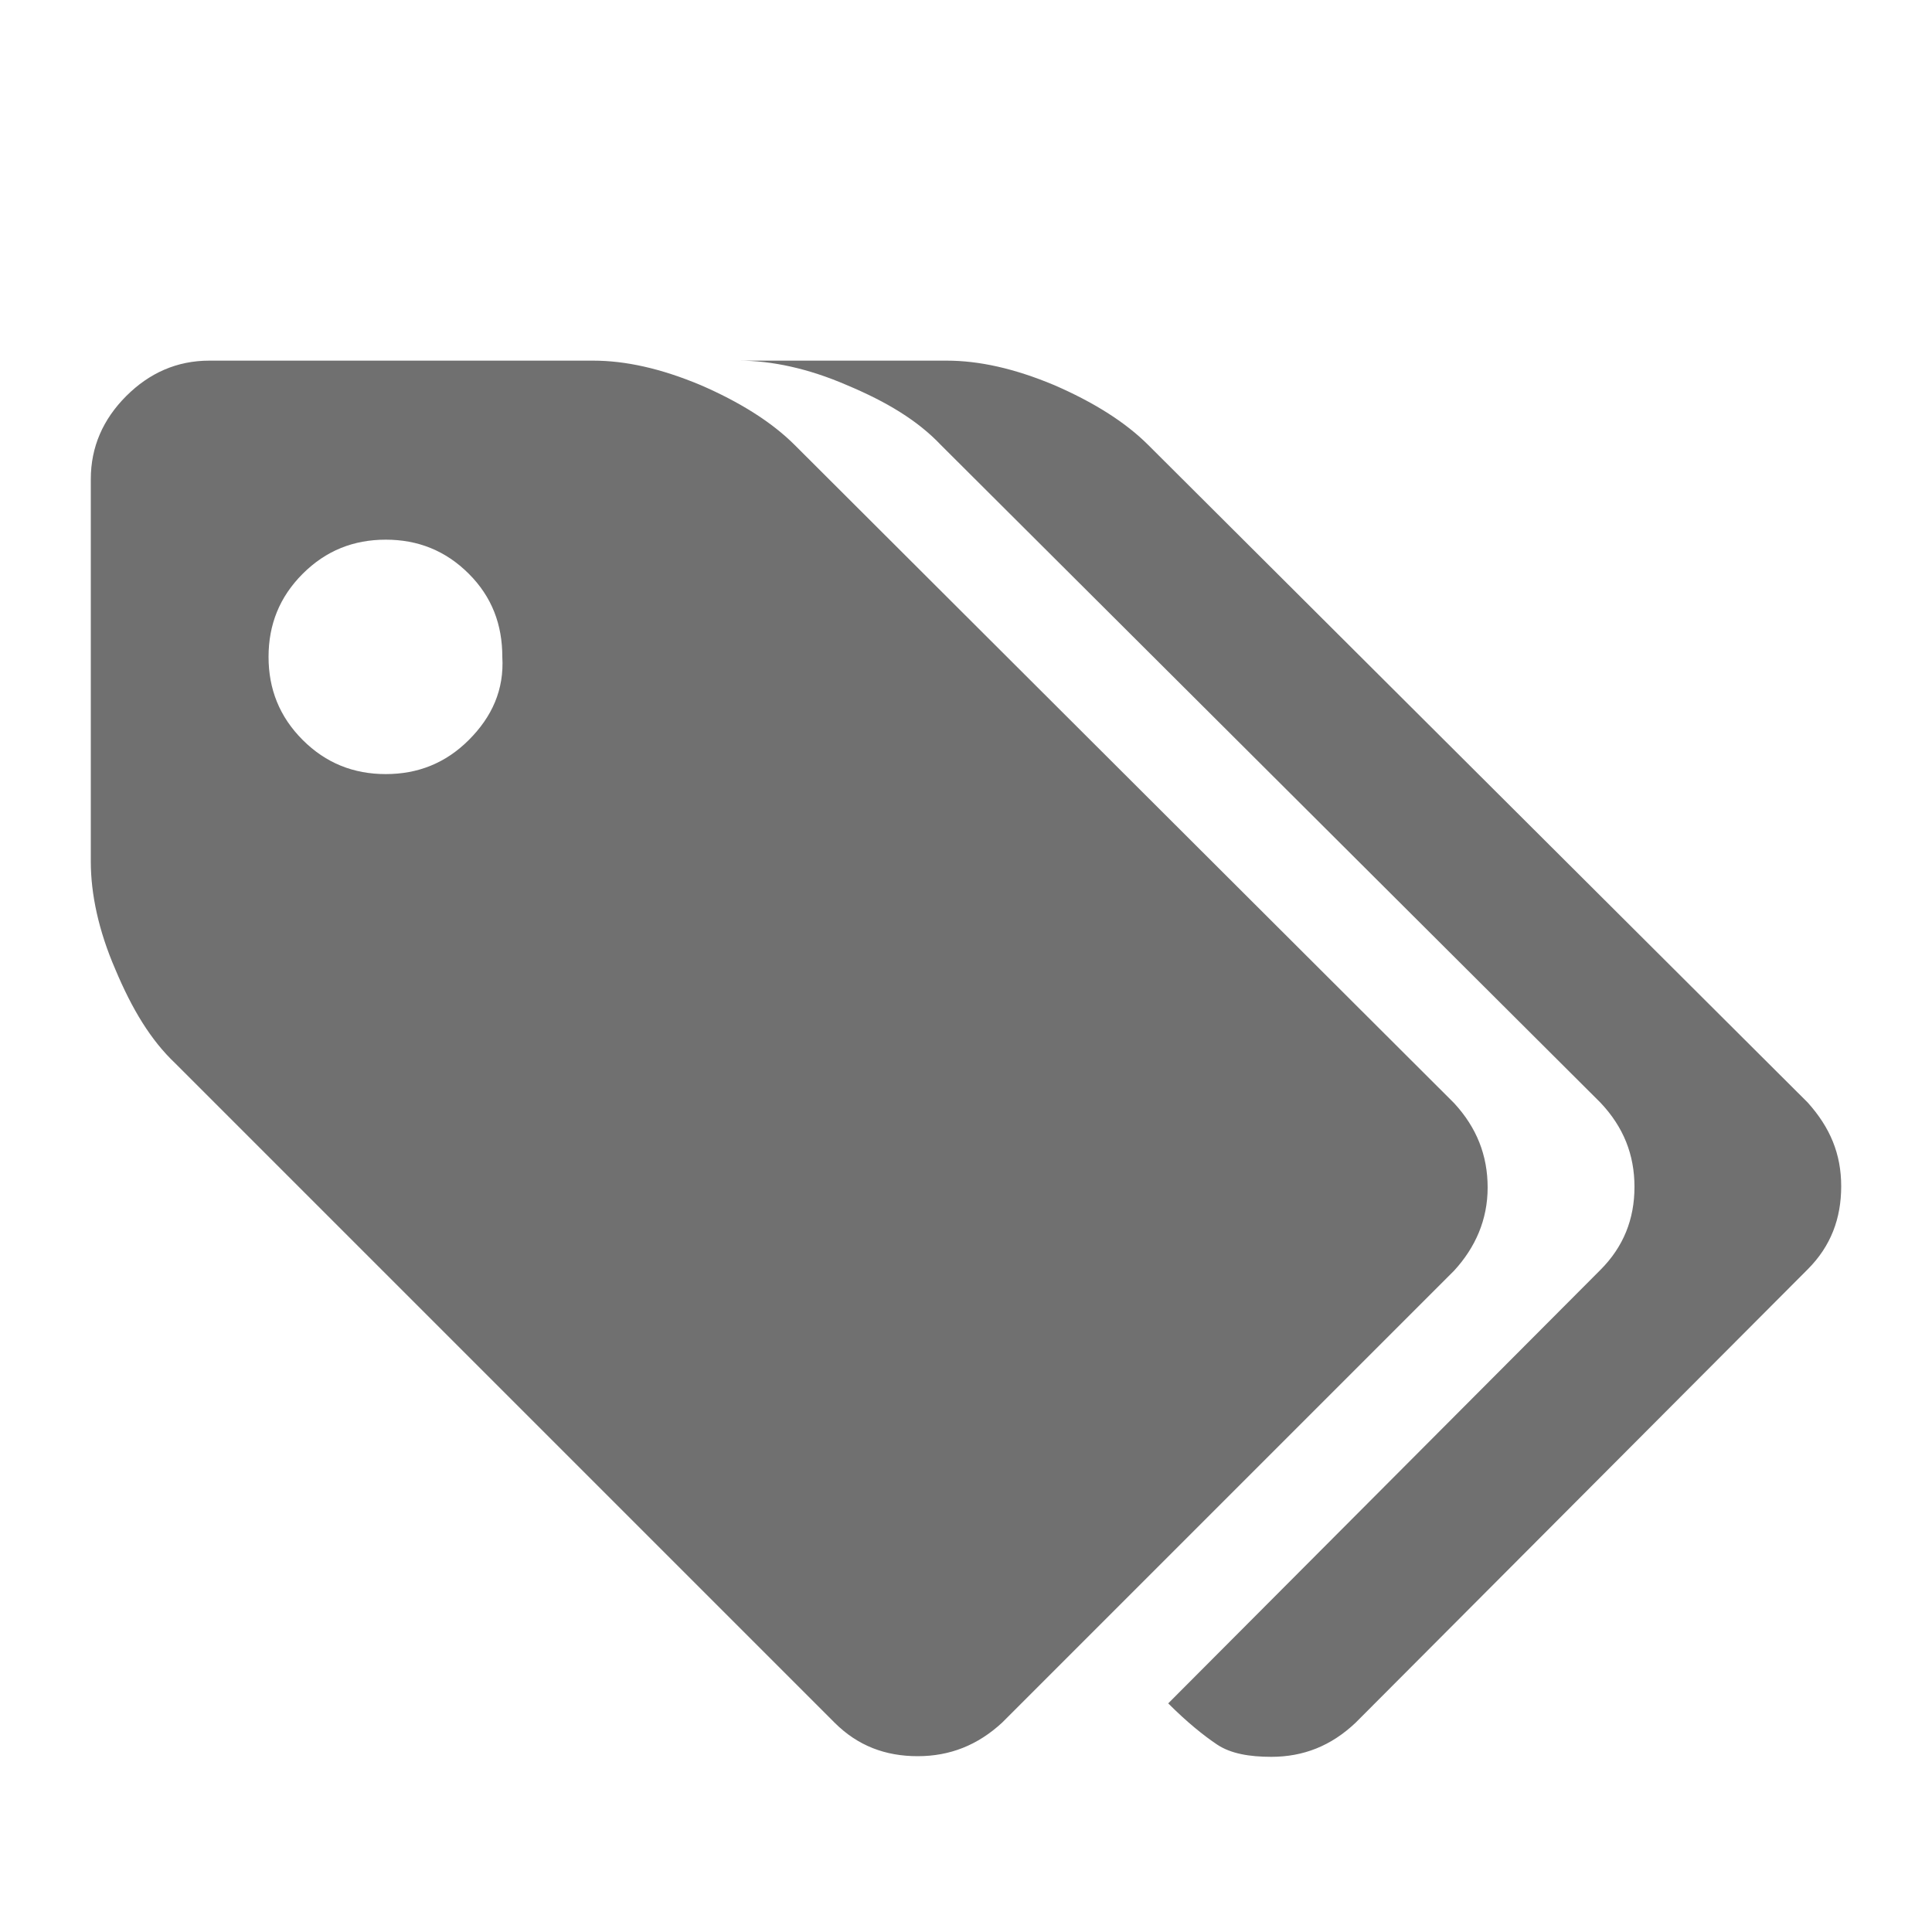
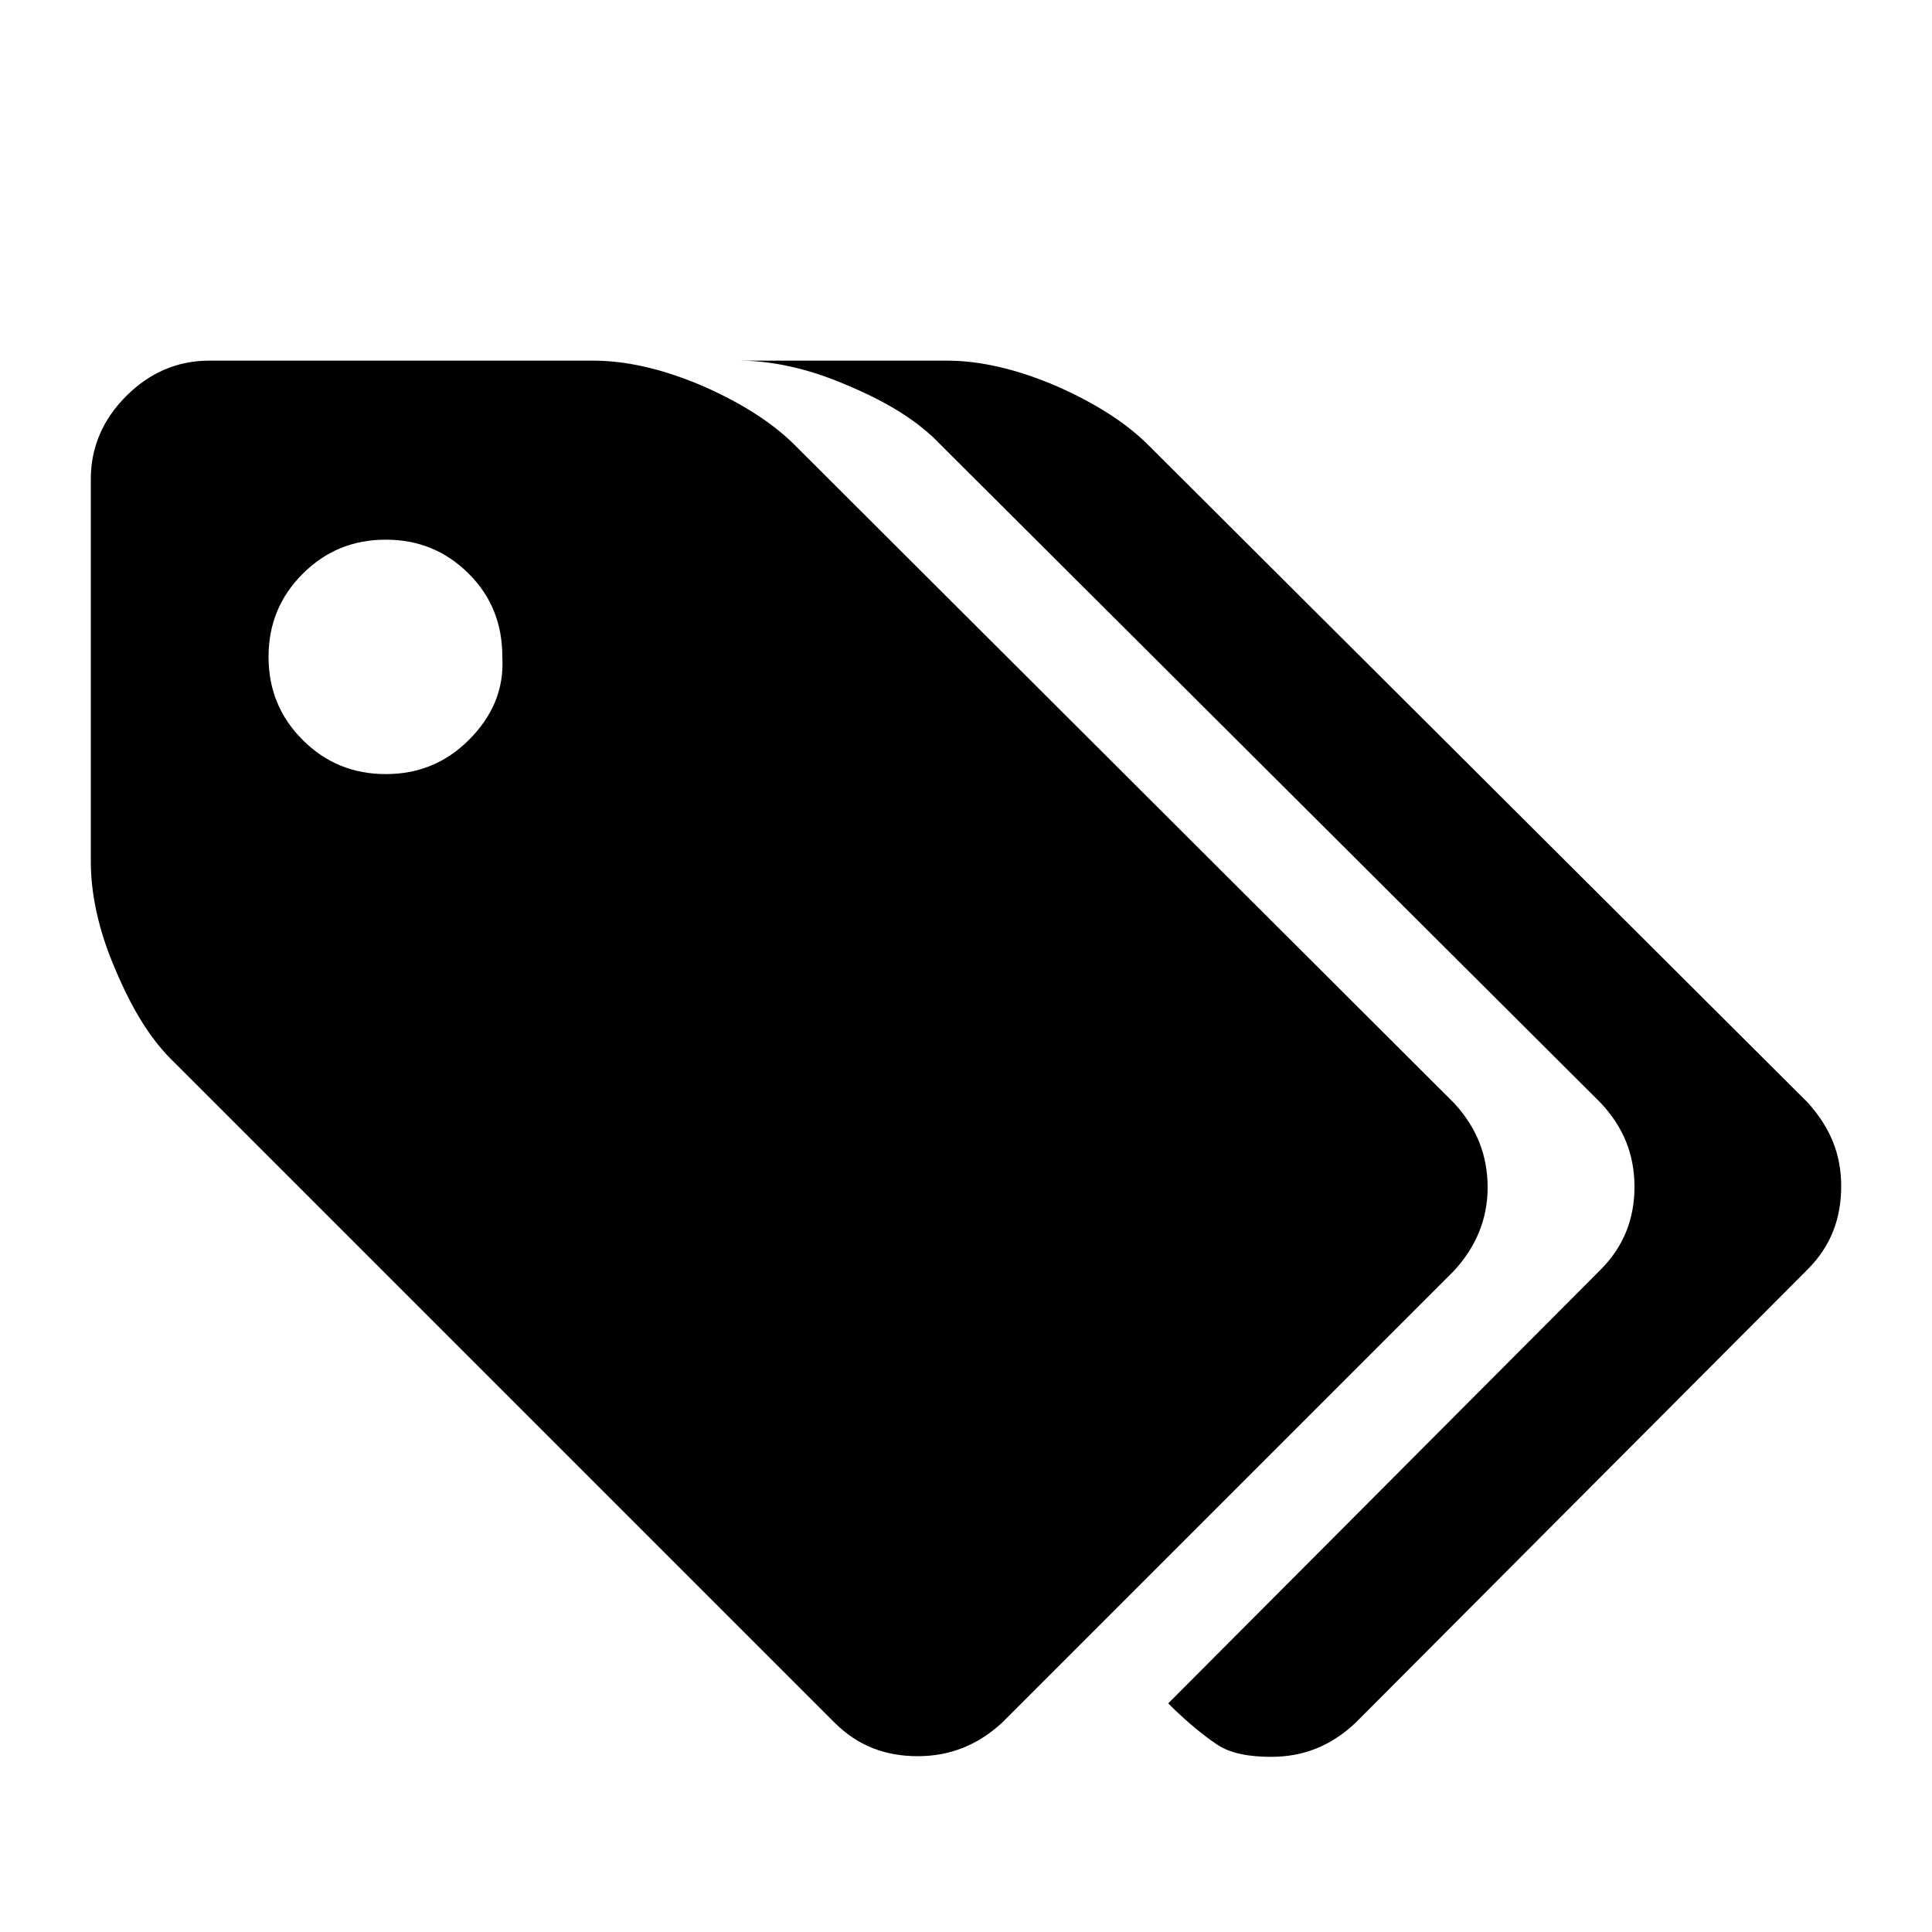
<svg xmlns="http://www.w3.org/2000/svg" t="1594387183885" class="icon" viewBox="0 0 1024 1024" version="1.1" p-id="12376" width="200" height="200">
  <defs>
    <style type="text/css" />
  </defs>
-   <path d="M788.48 629.419c0-17.067-5.803-31.744-17.749-44.715L421.205 235.861c-12.288-12.288-29.355-22.869-49.835-31.744-21.163-8.875-39.936-12.971-57.003-12.971L110.933 191.147c-17.067 0-31.744 6.485-44.032 18.773-12.288 12.288-18.773 26.965-18.773 44.032l0 202.752c0 17.067 4.096 36.523 12.971 57.003 8.875 21.163 18.773 37.547 31.744 49.835l349.525 349.525c12.288 12.288 26.965 17.749 44.032 17.749 17.067 0 31.744-5.803 44.715-17.749l239.616-239.616C781.995 661.163 788.48 646.485 788.48 629.419L788.48 629.419 788.48 629.419zM248.491 392.192c-12.288 12.288-26.965 18.091-44.032 18.091-17.067 0-31.744-5.803-44.032-18.091-12.288-12.288-18.091-26.965-18.091-44.032 0-17.067 5.803-31.744 18.091-44.032 12.288-12.288 26.965-18.091 44.032-18.091 17.067 0 31.744 5.803 44.032 18.091C260.779 316.416 266.24 331.093 266.24 348.16 267.264 365.568 260.779 379.904 248.491 392.192L248.491 392.192 248.491 392.192zM958.123 584.363 608.597 235.861c-12.288-12.288-29.355-22.869-49.835-31.744C537.6 195.243 518.827 191.147 501.76 191.147l-109.909 0c17.067 0 36.523 4.096 57.003 12.971 21.163 8.875 37.547 18.773 49.835 31.744l349.525 348.501c12.288 12.971 18.091 27.648 18.091 44.715s-5.803 31.744-18.091 44.032l-229.035 229.717c9.899 9.899 18.773 17.067 25.941 21.845 7.168 4.779 17.067 6.485 28.672 6.485 17.067 0 31.744-5.803 44.715-18.091l239.616-240.299c12.288-12.288 17.749-26.965 17.749-44.032S970.069 597.675 958.123 584.363L958.123 584.363 958.123 584.363zM958.123 584.363" p-id="12377" fill="#707070" />
+   <path d="M788.48 629.419c0-17.067-5.803-31.744-17.749-44.715L421.205 235.861c-12.288-12.288-29.355-22.869-49.835-31.744-21.163-8.875-39.936-12.971-57.003-12.971L110.933 191.147c-17.067 0-31.744 6.485-44.032 18.773-12.288 12.288-18.773 26.965-18.773 44.032l0 202.752c0 17.067 4.096 36.523 12.971 57.003 8.875 21.163 18.773 37.547 31.744 49.835l349.525 349.525c12.288 12.288 26.965 17.749 44.032 17.749 17.067 0 31.744-5.803 44.715-17.749l239.616-239.616C781.995 661.163 788.48 646.485 788.48 629.419L788.48 629.419 788.48 629.419zM248.491 392.192c-12.288 12.288-26.965 18.091-44.032 18.091-17.067 0-31.744-5.803-44.032-18.091-12.288-12.288-18.091-26.965-18.091-44.032 0-17.067 5.803-31.744 18.091-44.032 12.288-12.288 26.965-18.091 44.032-18.091 17.067 0 31.744 5.803 44.032 18.091C260.779 316.416 266.24 331.093 266.24 348.16 267.264 365.568 260.779 379.904 248.491 392.192L248.491 392.192 248.491 392.192zM958.123 584.363 608.597 235.861c-12.288-12.288-29.355-22.869-49.835-31.744C537.6 195.243 518.827 191.147 501.76 191.147l-109.909 0c17.067 0 36.523 4.096 57.003 12.971 21.163 8.875 37.547 18.773 49.835 31.744l349.525 348.501c12.288 12.971 18.091 27.648 18.091 44.715s-5.803 31.744-18.091 44.032l-229.035 229.717c9.899 9.899 18.773 17.067 25.941 21.845 7.168 4.779 17.067 6.485 28.672 6.485 17.067 0 31.744-5.803 44.715-18.091l239.616-240.299c12.288-12.288 17.749-26.965 17.749-44.032S970.069 597.675 958.123 584.363L958.123 584.363 958.123 584.363zM958.123 584.363" p-id="12377" />
</svg>
